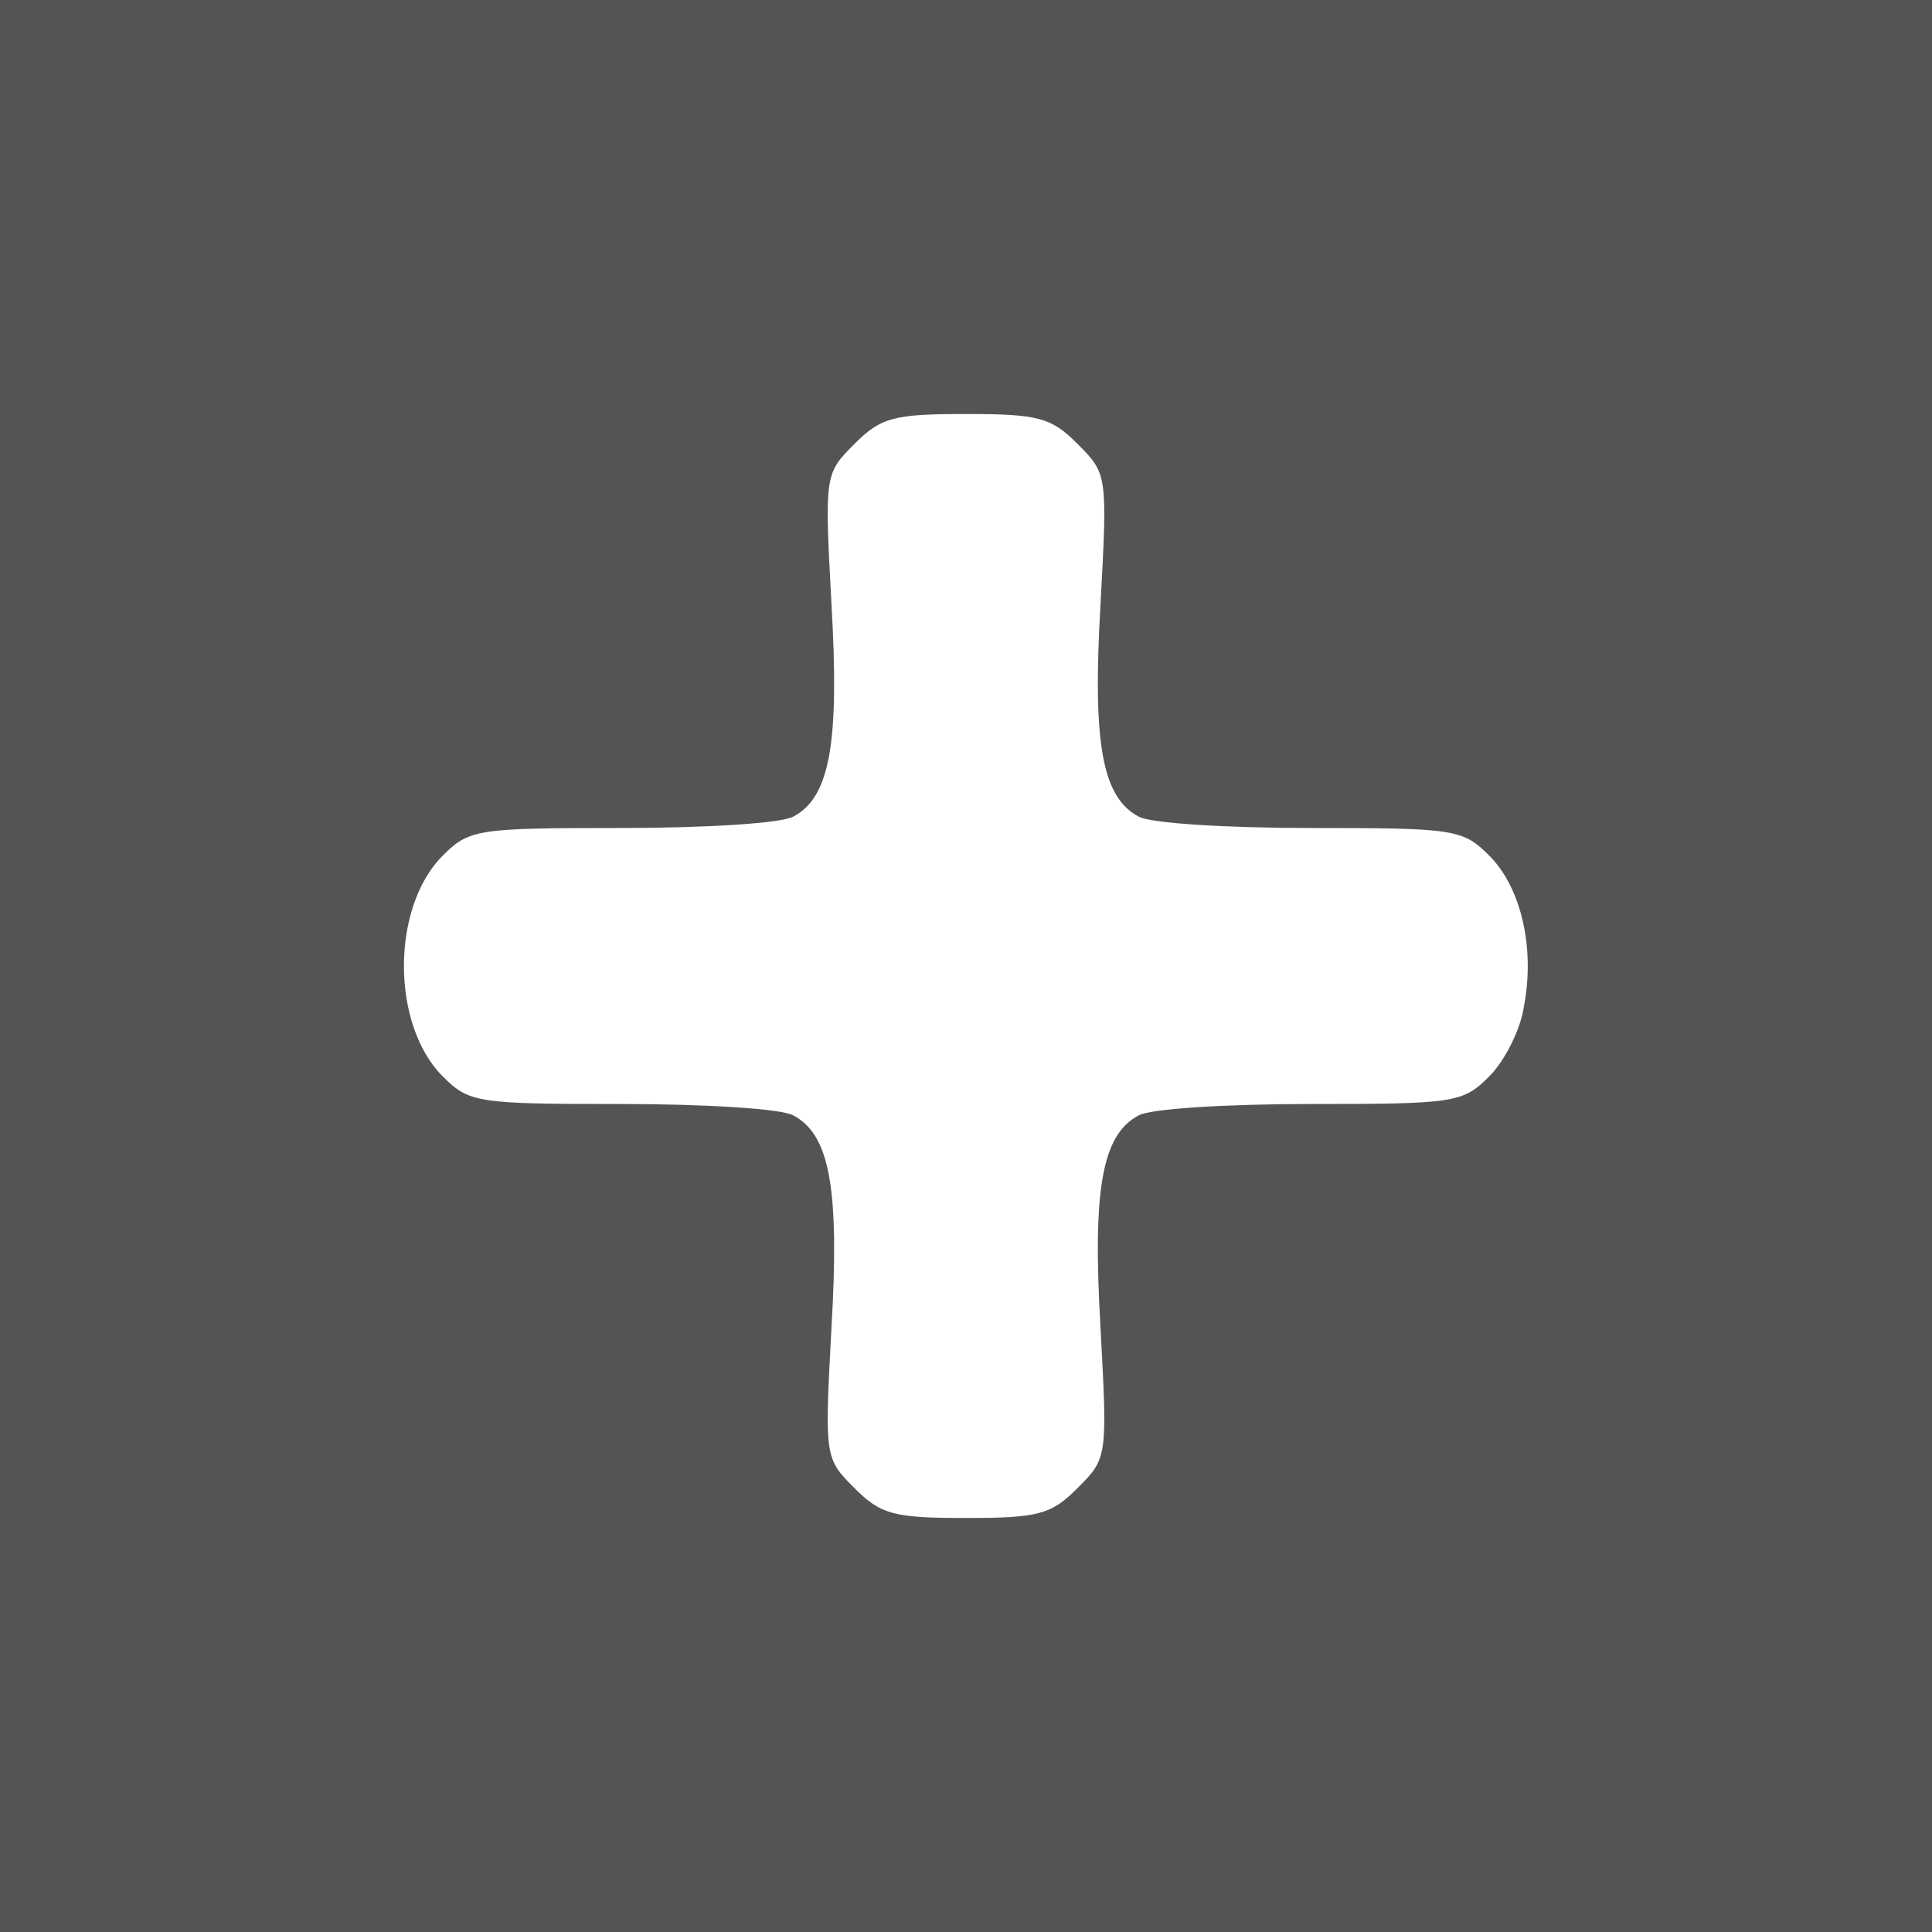
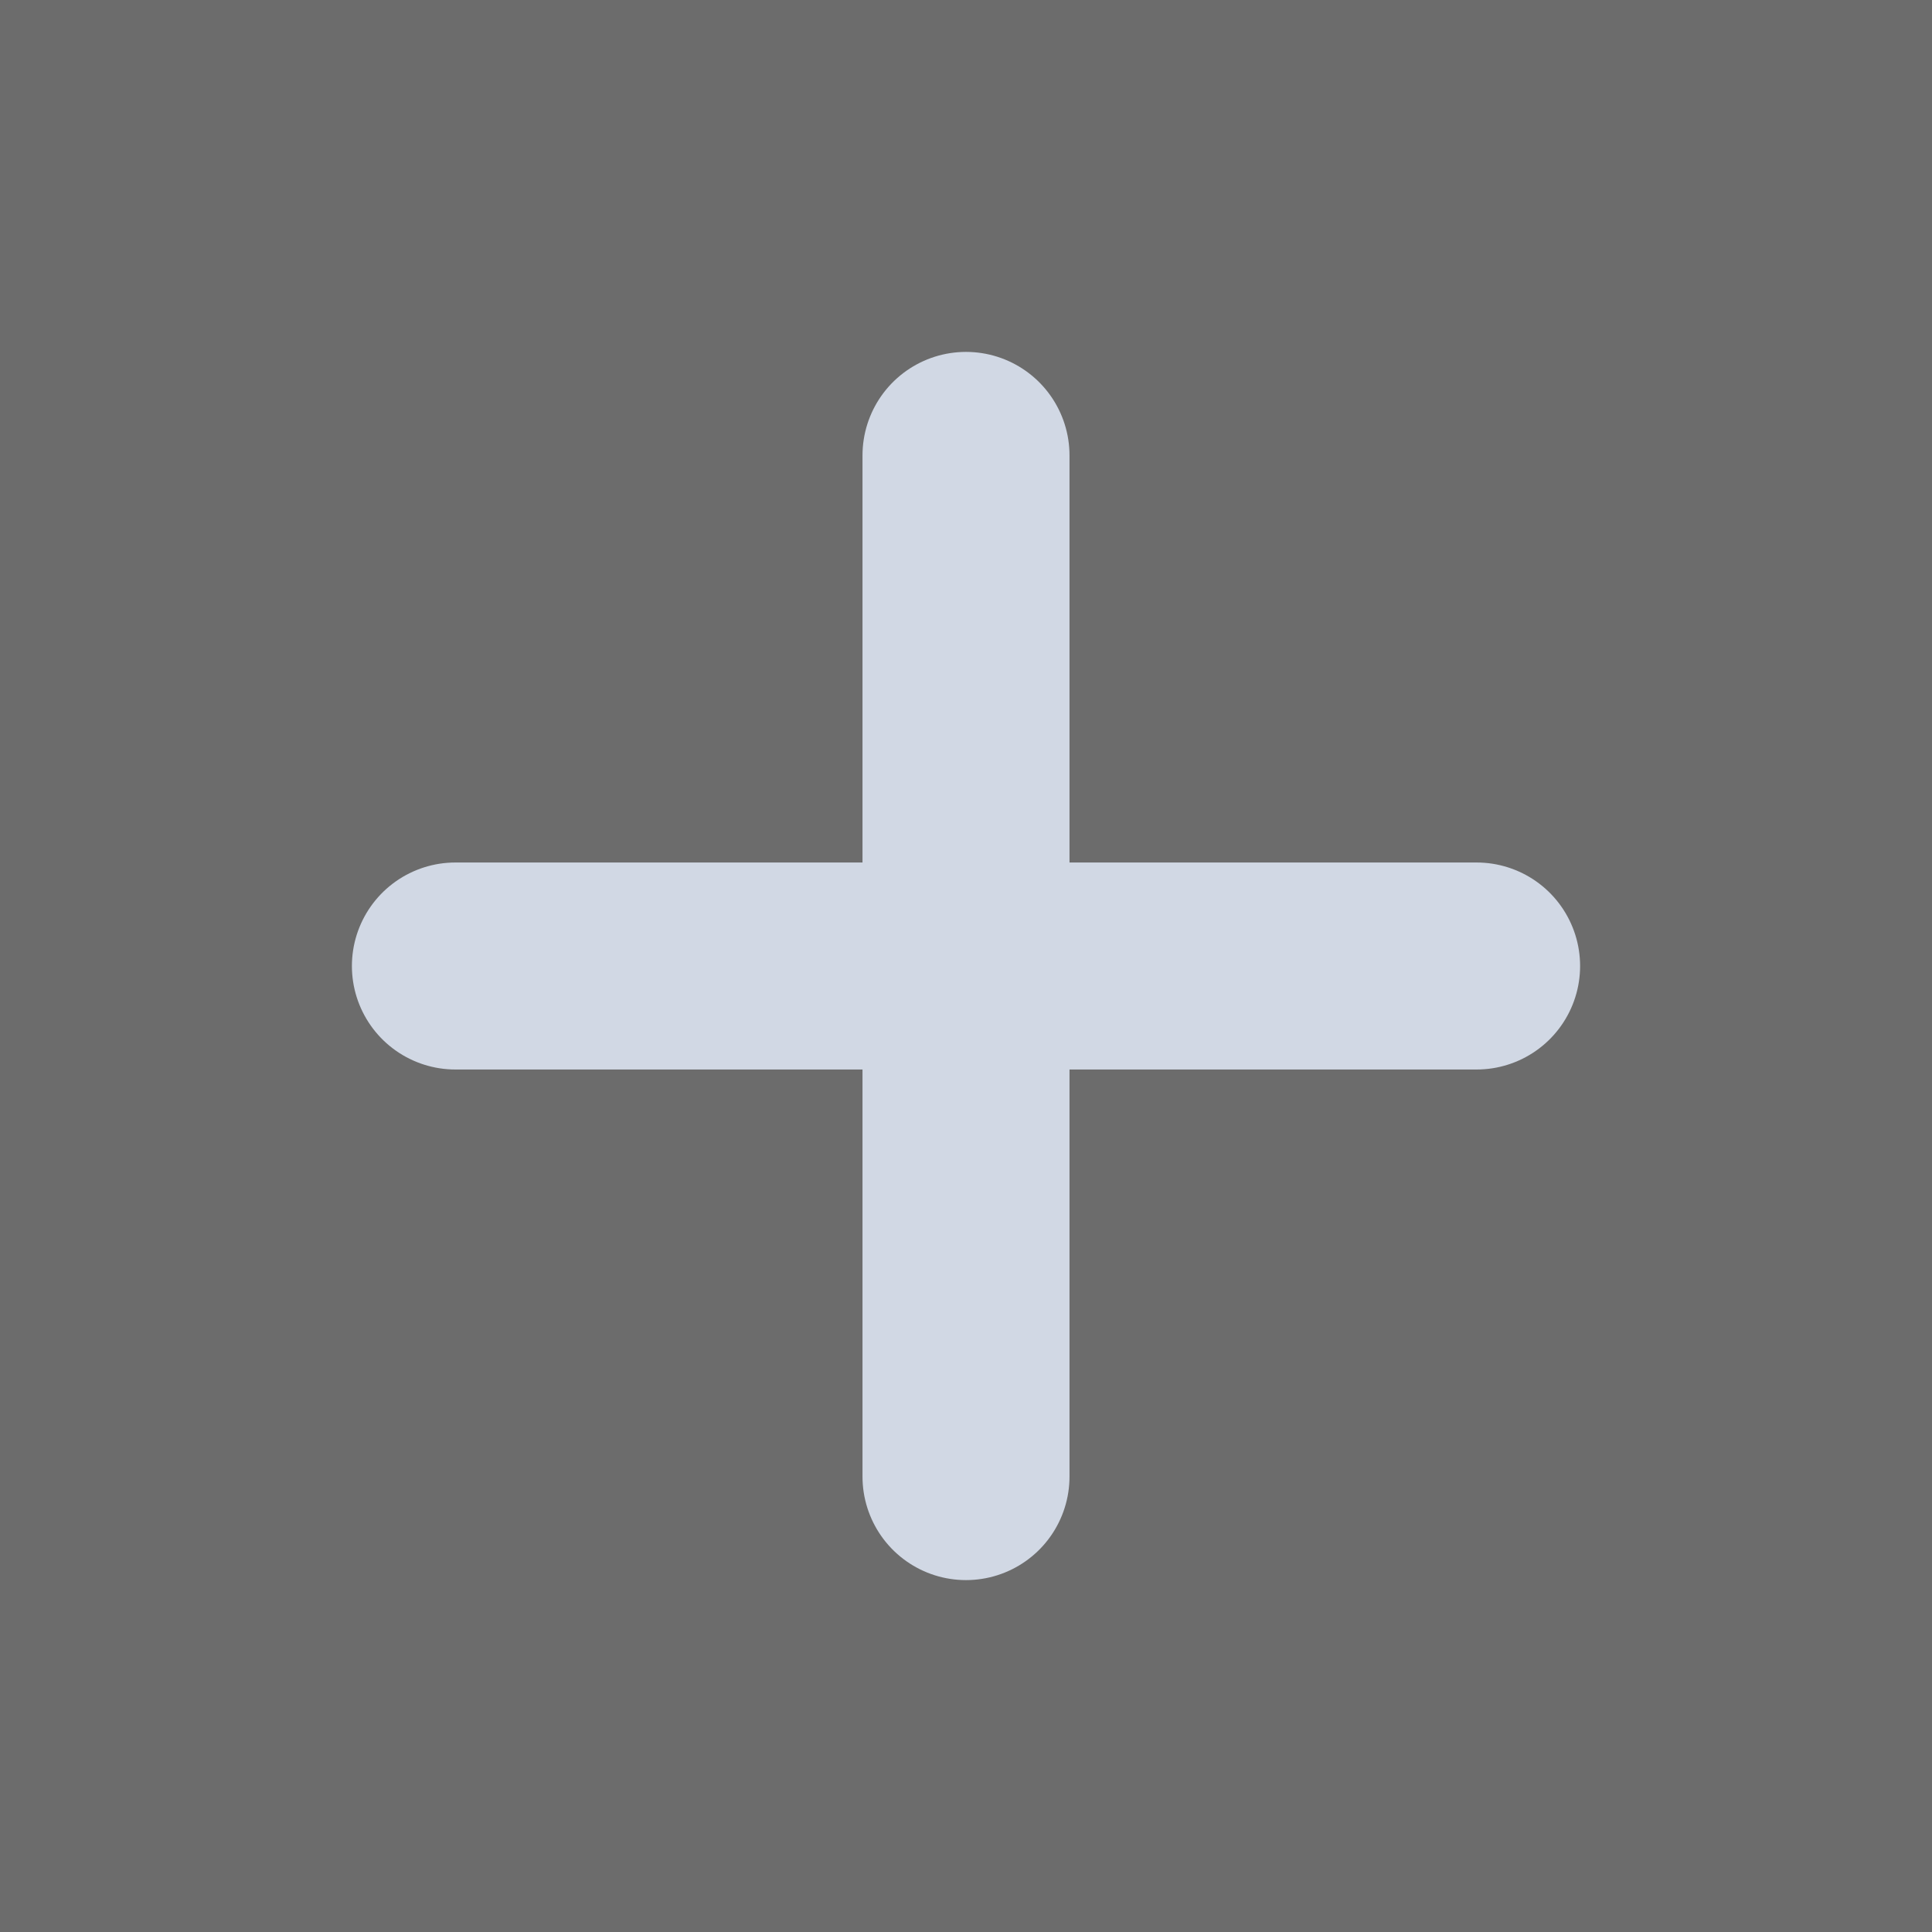
- <svg xmlns="http://www.w3.org/2000/svg" width="14" height="14" viewBox="0 0 168 168">
-   <rect width="168" height="168" fill="#000000" fill-opacity="0.651" />
-   <g transform="translate(0,168) scale(0.1,-0.1)" fill="#ffffff" fill-opacity="1.000" stroke="none">
-     <path d="M743 1294 c-26 -26 -26 -27 -20 -139 7 -120 -1 -168 -33 -185 -10 -6 -78 -10 -150 -10 -125 0 -132 -1 -155 -24 -45 -45 -45 -147 0 -192 23 -23 30 -24 155 -24 72 0 140 -4 150 -10 32 -17 40 -65 33 -185 -6 -112 -6 -113 20 -139 23 -23 34 -26 97 -26 63 0 74 3 97 26 26 26 26 27 20 139 -7 120 1 168 33 185 10 6 78 10 150 10 125 0 132 1 155 24 13 13 27 40 30 60 10 51 -2 104 -30 132 -23 23 -30 24 -155 24 -72 0 -140 4 -150 10 -32 17 -40 65 -33 185 6 112 6 113 -20 139 -23 23 -34 26 -97 26 -63 0 -74 -3 -97 -26z" />
-   </g>
+ <svg xmlns="http://www.w3.org/2000/svg" width="14" height="14" viewBox="0 0 14 14">
+   <rect width="14" height="14" fill="#000000" fill-opacity="0.55" />
+   <path d="M7 3.3 V10.7 M3.3 7 H10.7" fill="none" stroke="#d1d8e4" stroke-width="1.5" stroke-linecap="round" stroke-linejoin="round" />
</svg>
